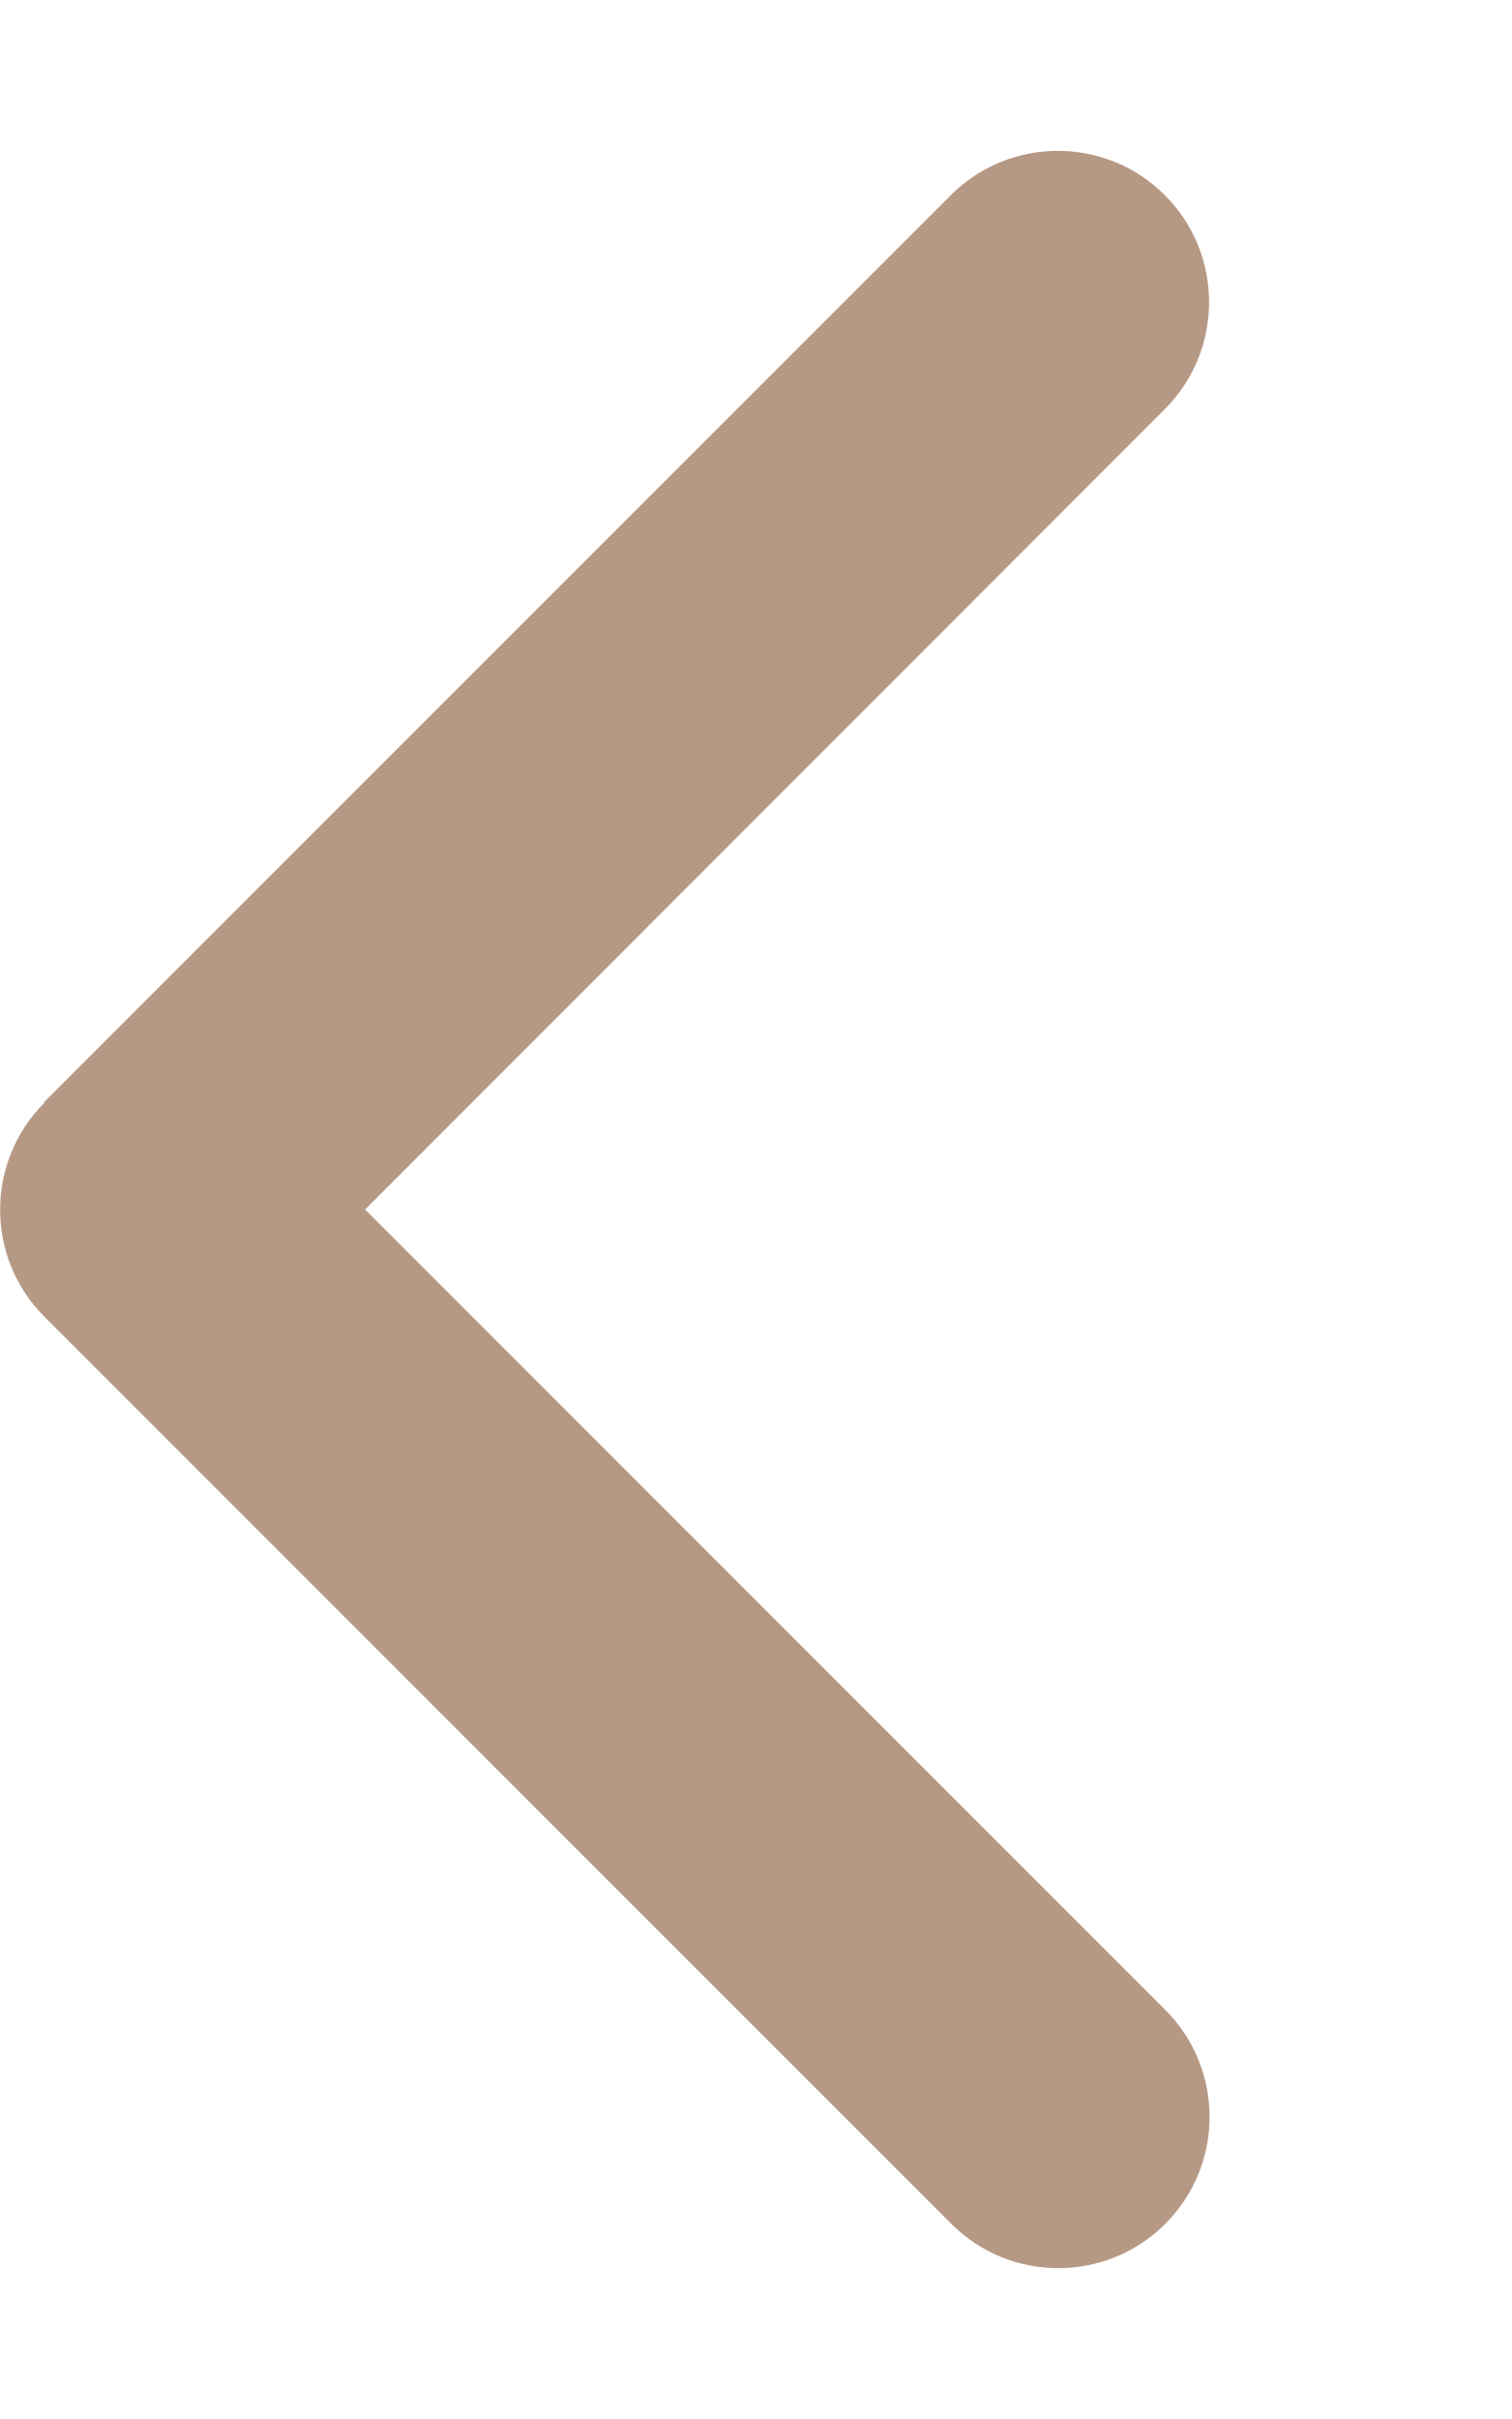
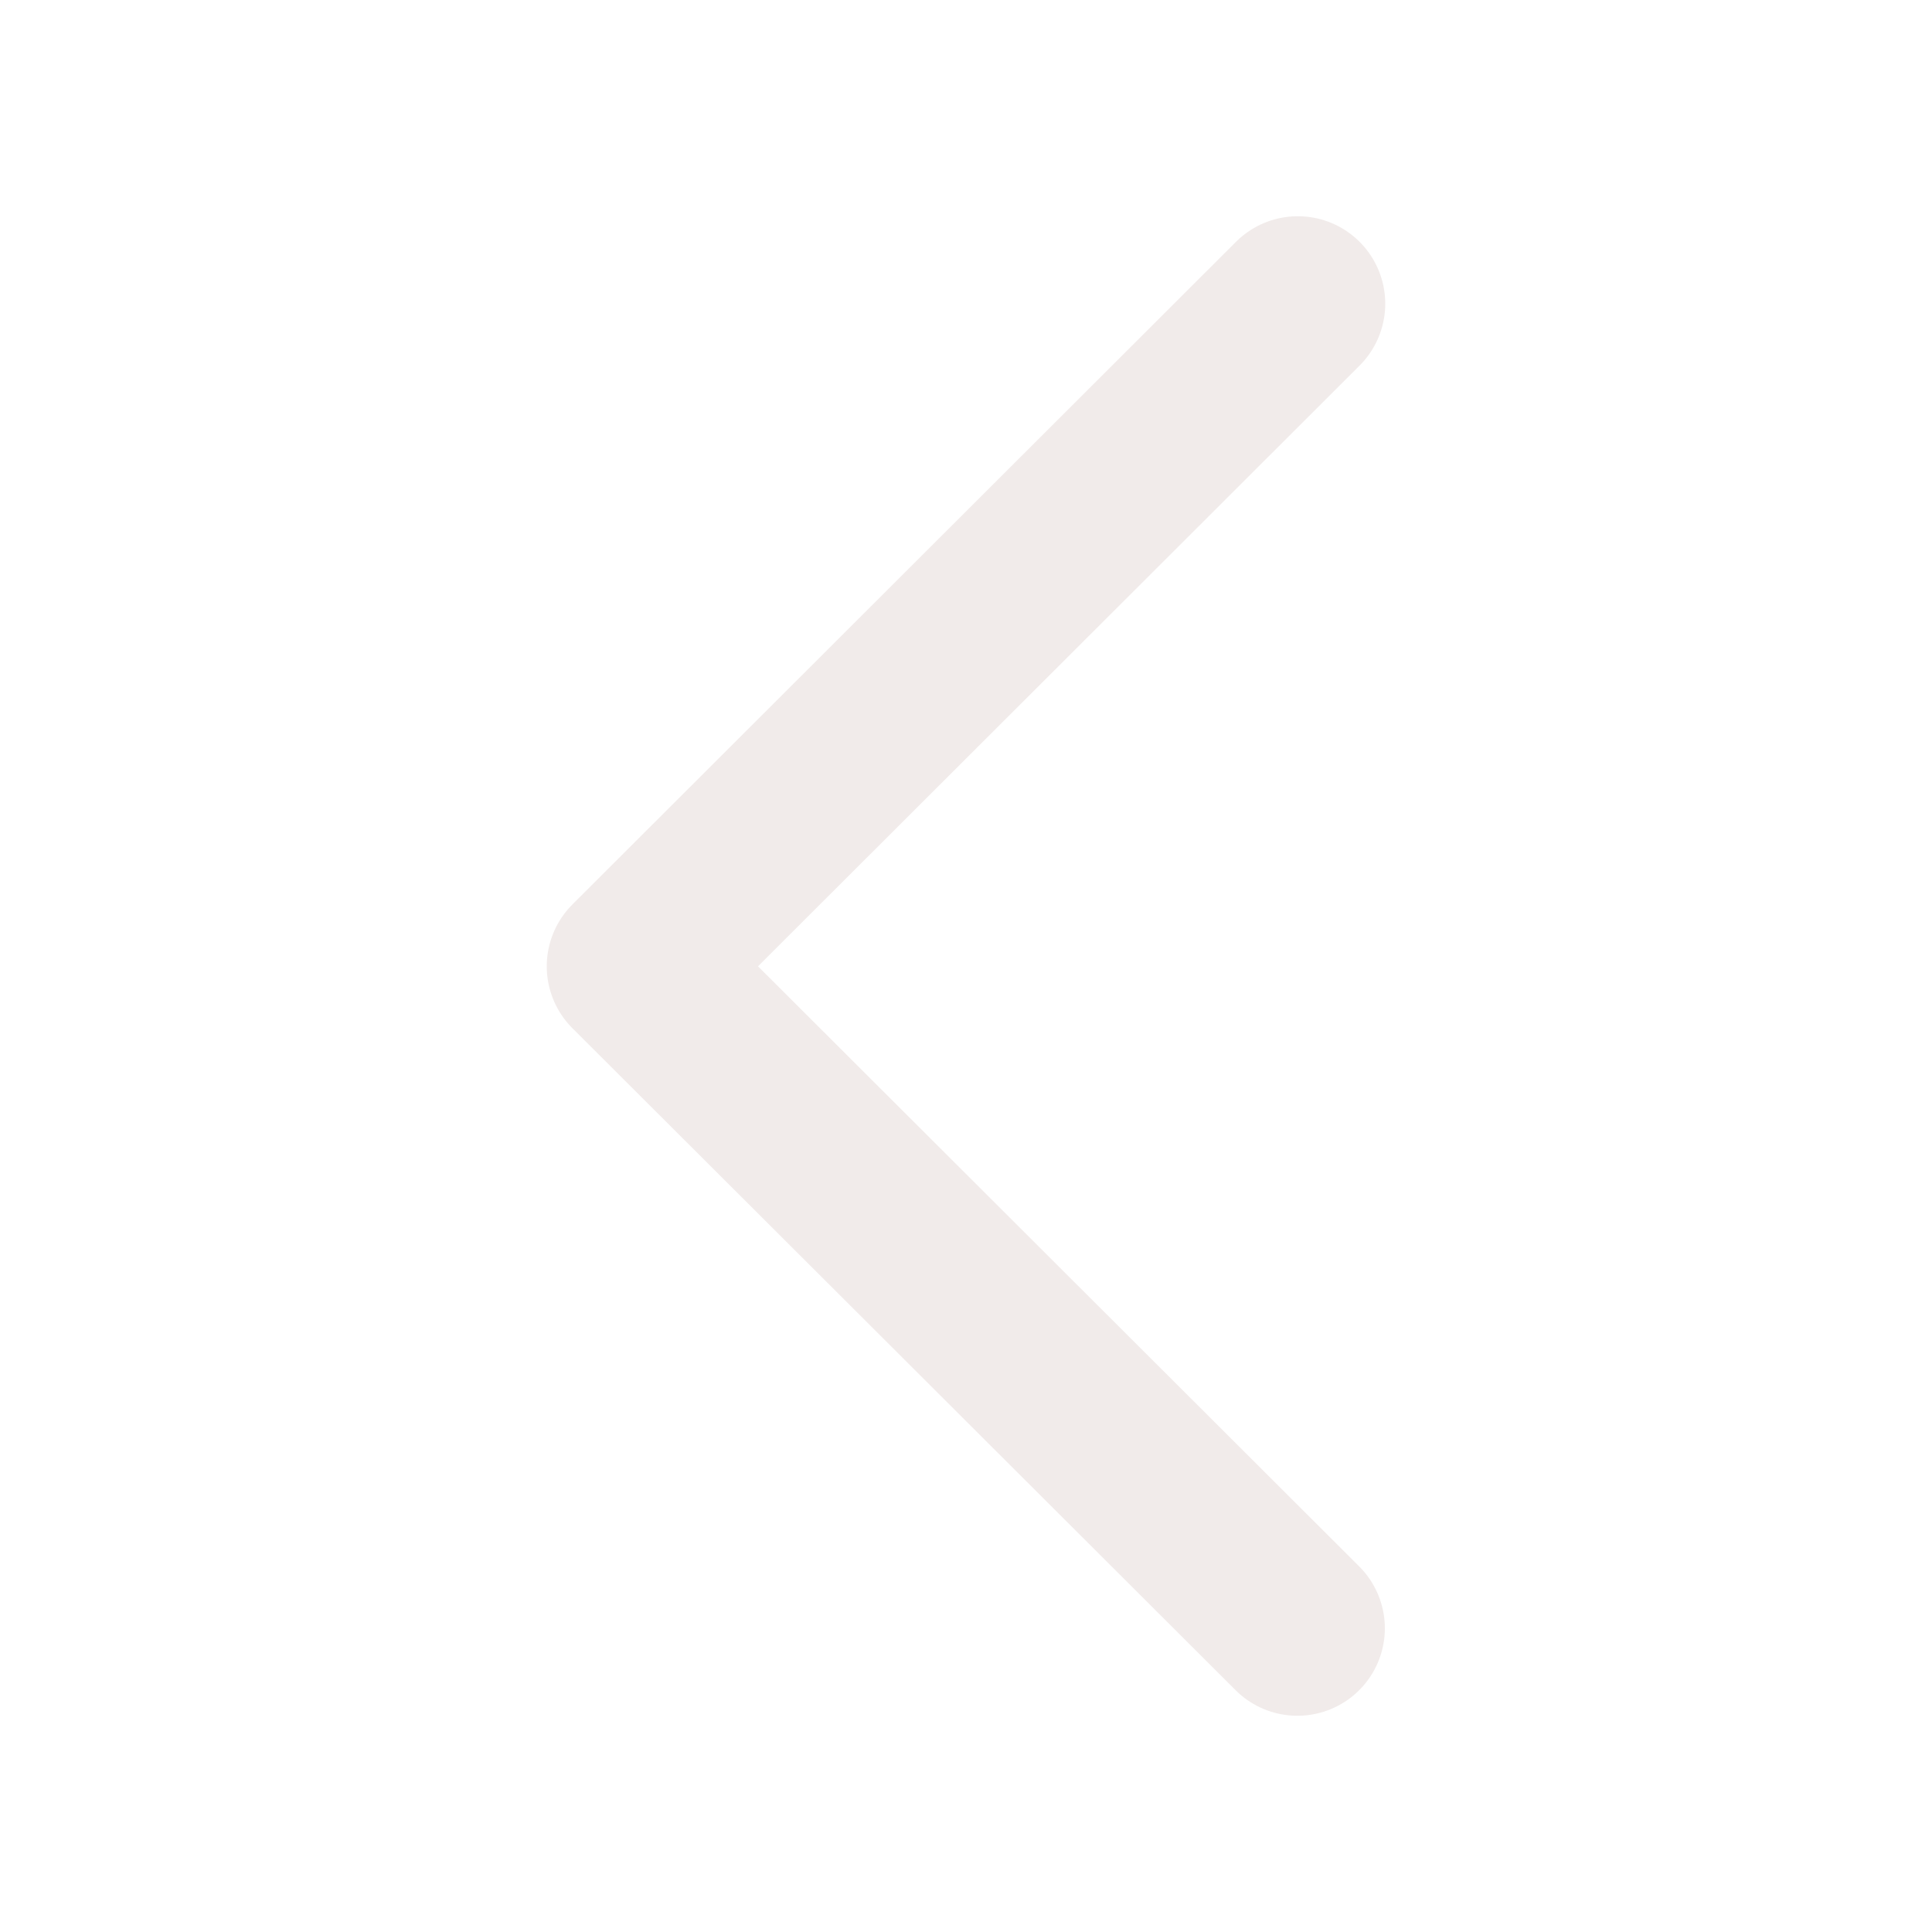
- <svg xmlns="http://www.w3.org/2000/svg" height="2.8em" viewBox="0 0 320 512">
-   <style>svg{fill:#B69985}</style>
-   <path d="M9.4 233.4c-12.5 12.5-12.5 32.8 0 45.3l192 192c12.5 12.5 32.8 12.5 45.3 0s12.5-32.8 0-45.3L77.3 256 246.6 86.6c12.5-12.5 12.5-32.8 0-45.3s-32.8-12.5-45.3 0l-192 192z" />
+ <svg xmlns="http://www.w3.org/2000/svg" xml:space="preserve" width="3em" height="3em" version="1.1" style="shape-rendering:geometricPrecision; text-rendering:geometricPrecision; image-rendering:optimizeQuality; fill-rule:evenodd; clip-rule:evenodd" viewBox="0 0 9940.43 9940.43">
+   <defs>
+     <style type="text/css">
+    
+     .str0 {stroke:#F1EBEA;stroke-width:900;stroke-linecap:round;stroke-linejoin:round;stroke-miterlimit:22.926}
+     .fil0 {fill:none}
+    
+   </style>
+   </defs>
+   <g id="Camada_x0020_1">
+     <polyline class="fil0 str0" points="6675.26,8377.83 3263.15,4971.93 6677.27,1562.59 " />
+     <rect class="fil0" width="9940.43" height="9940.43" />
+   </g>
</svg>
